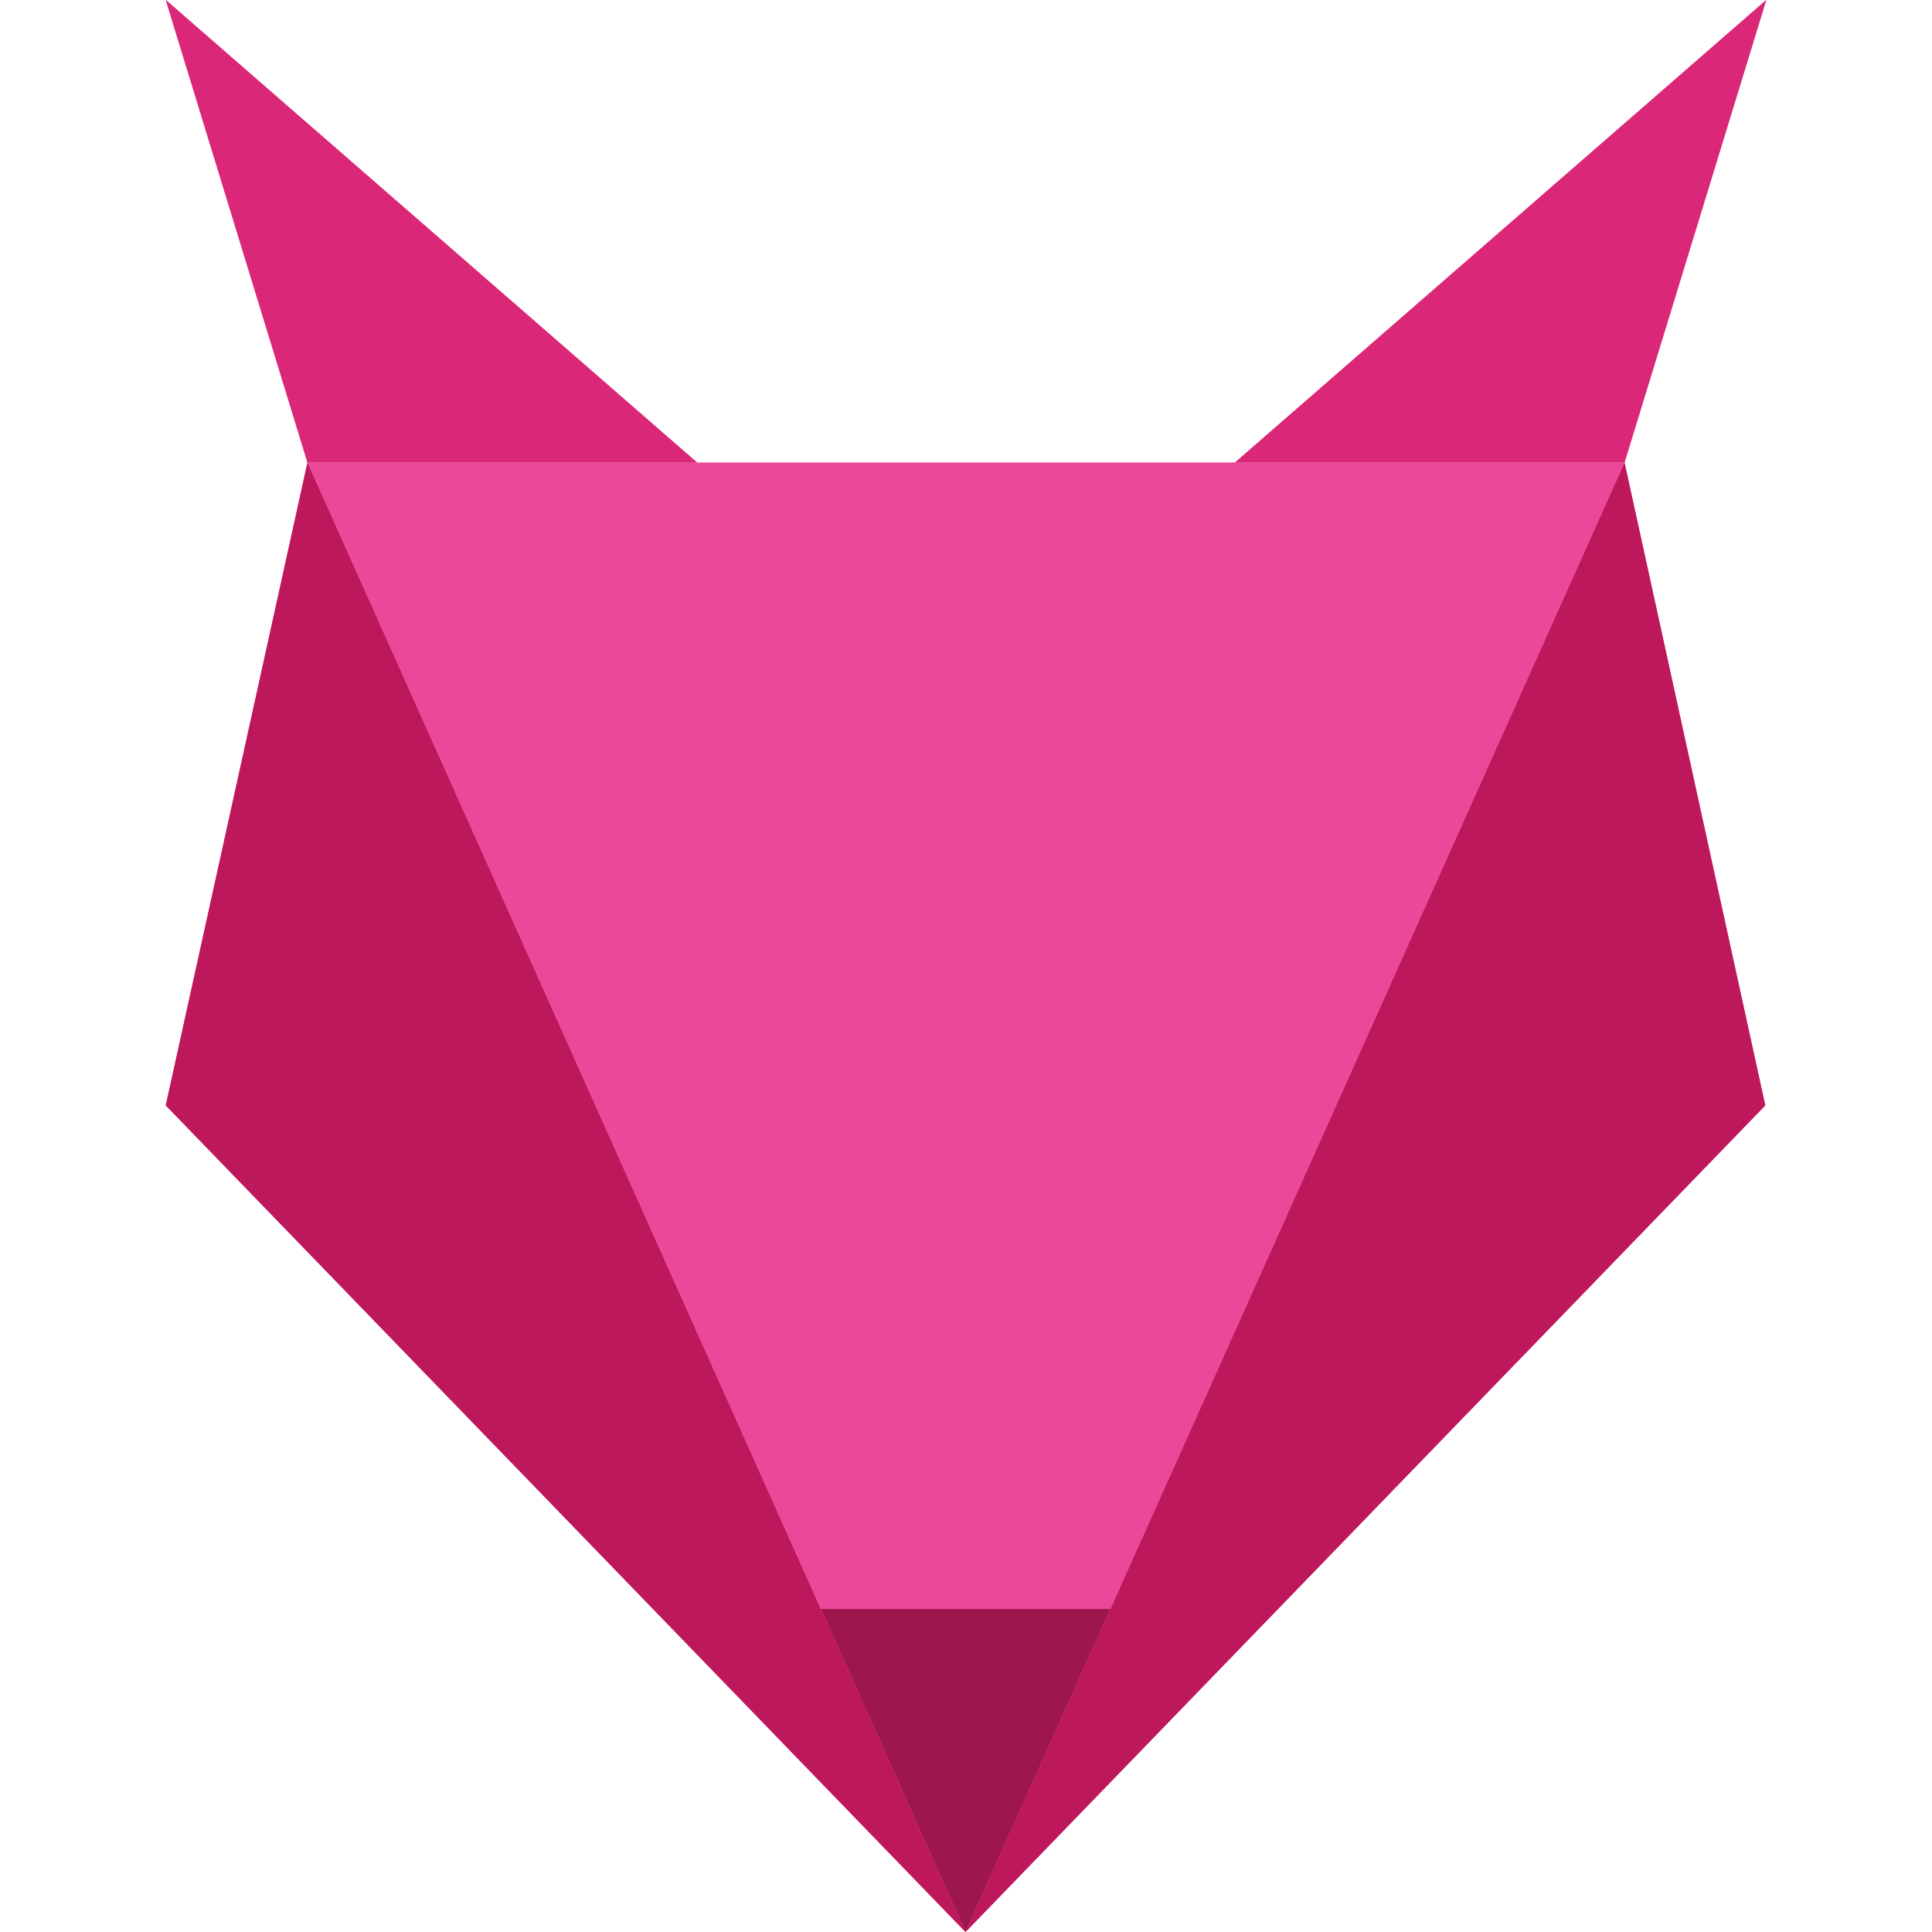
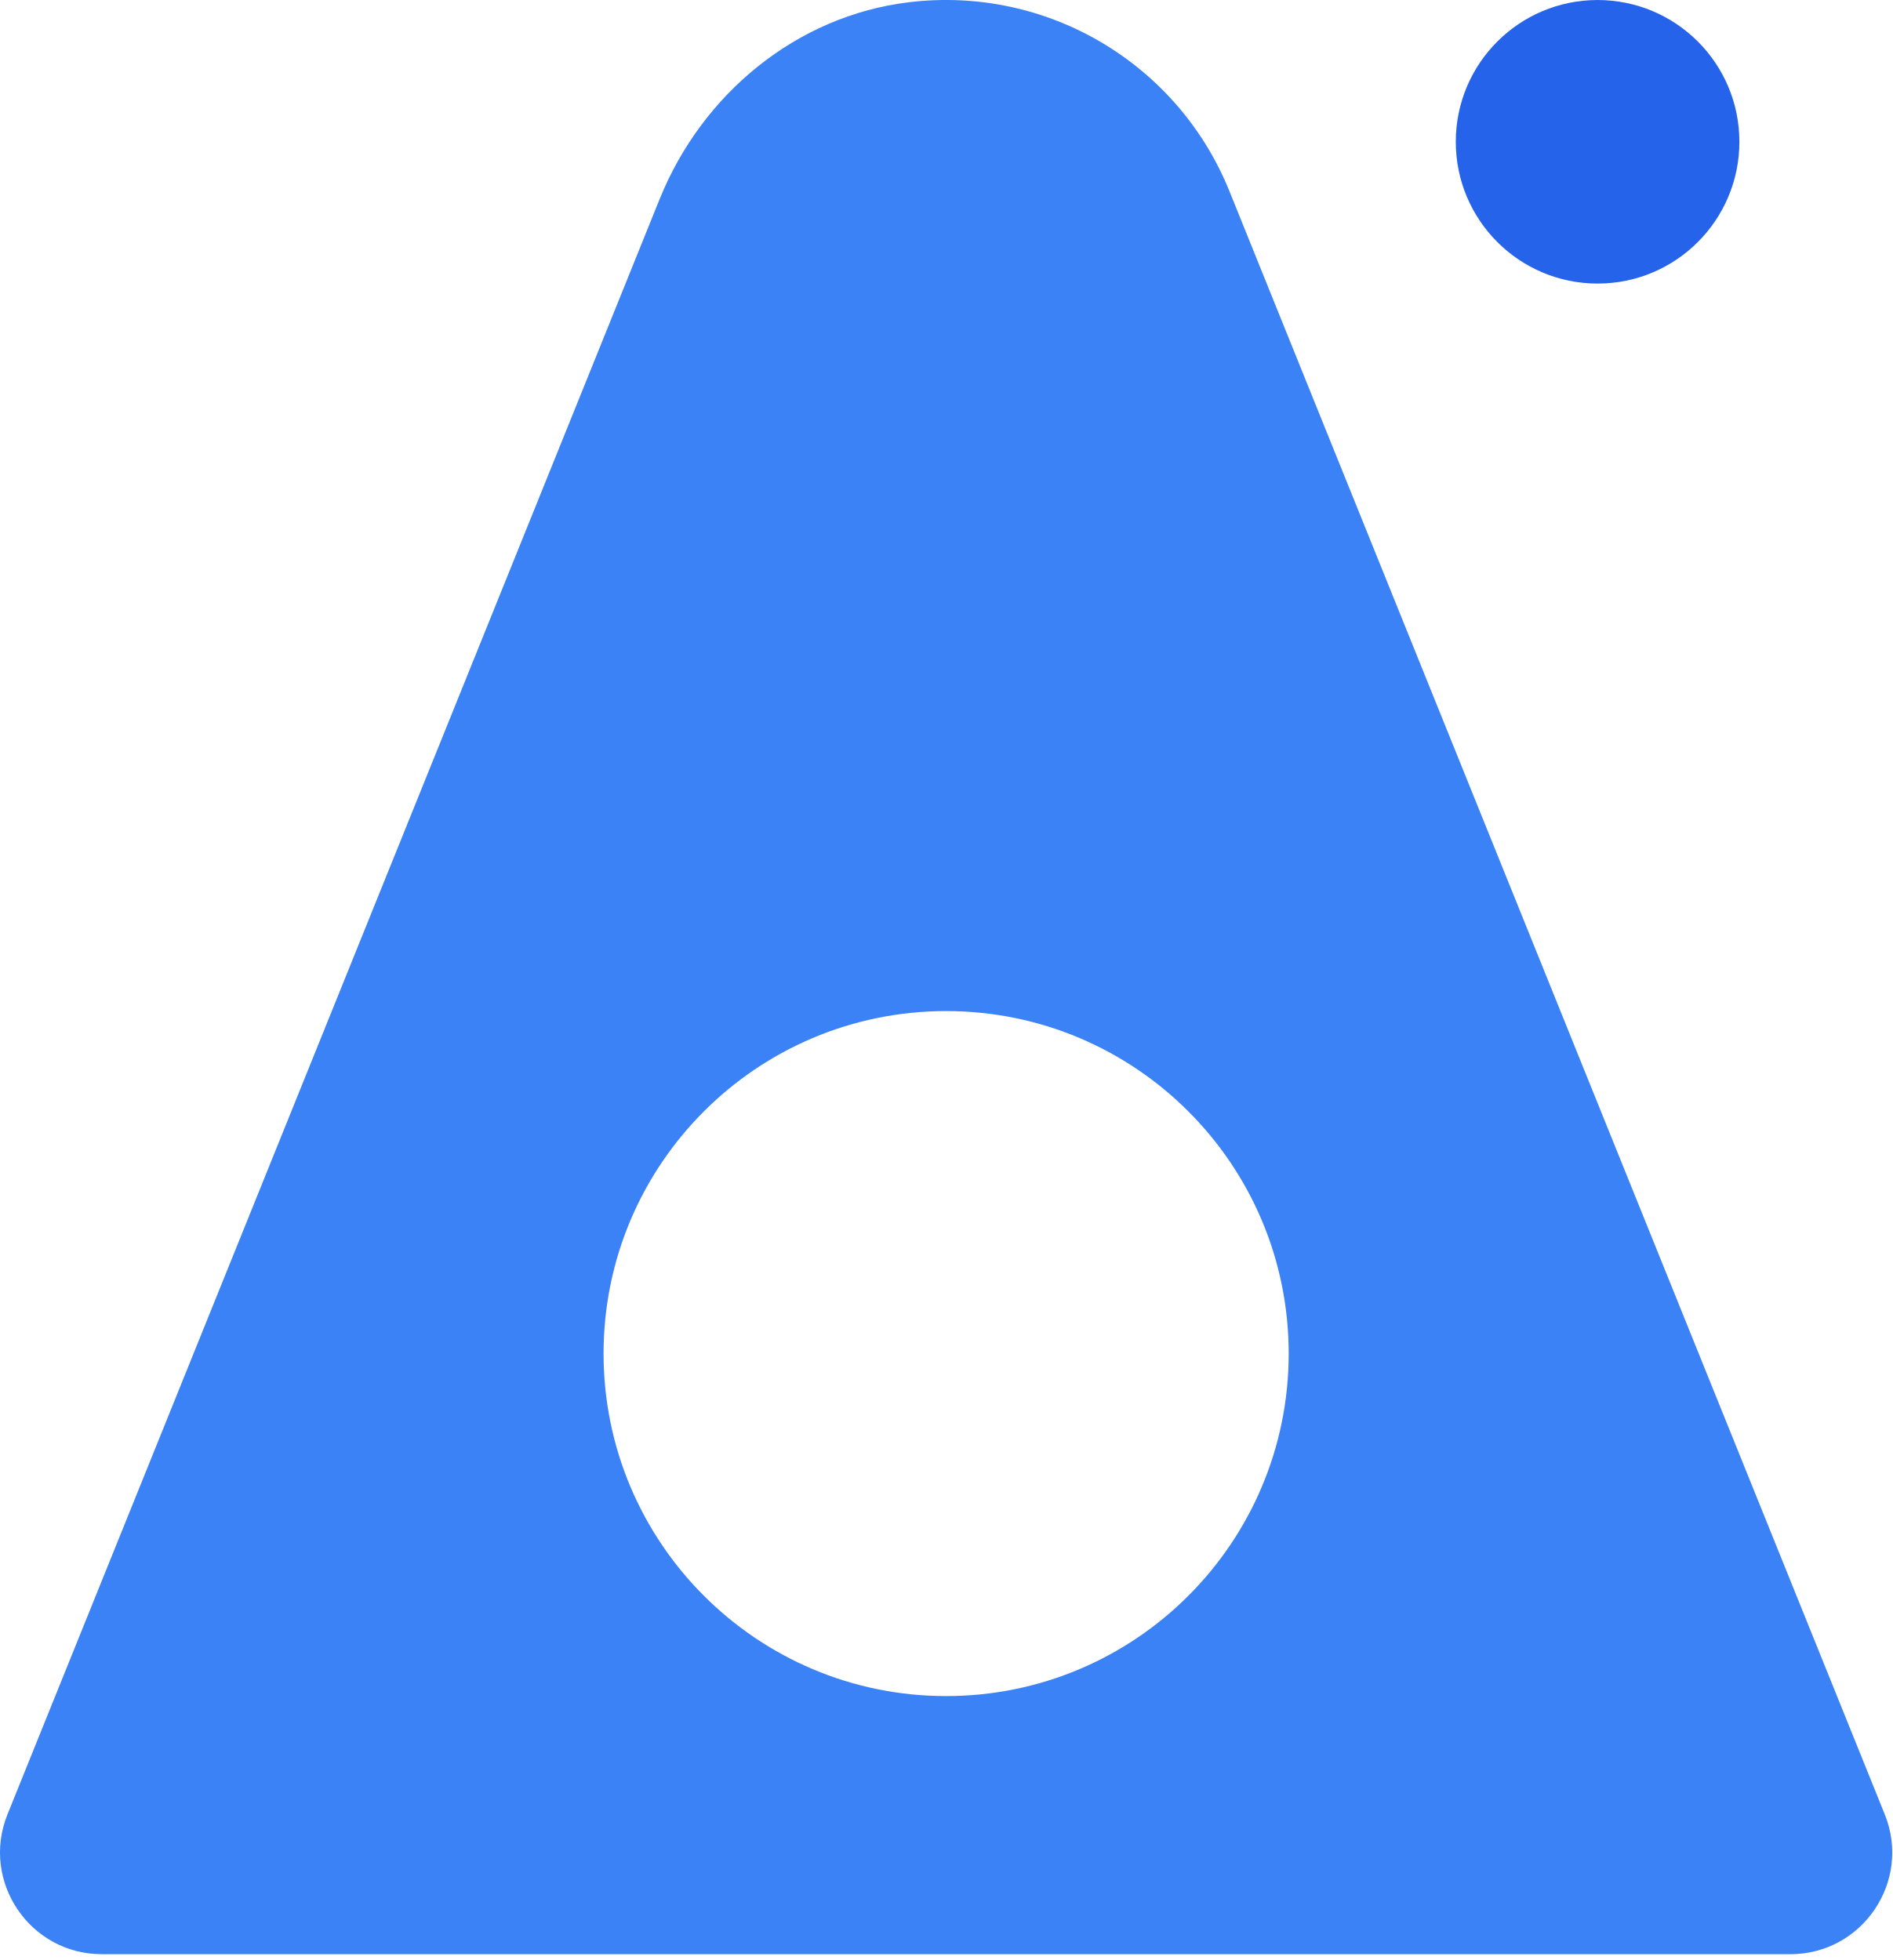
- <svg xmlns="http://www.w3.org/2000/svg" width="48" height="48" viewBox="0 0 48 48" fill="none">
-   <path fill-rule="evenodd" clip-rule="evenodd" d="M4.118 27.464L7.639 11.491L23.988 48L4.118 27.464Z" fill="#EC4899" />
-   <path fill-rule="evenodd" clip-rule="evenodd" d="M43.858 27.464L40.361 11.491L23.988 48L43.858 27.464Z" fill="#EC4899" />
-   <path fill-rule="evenodd" clip-rule="evenodd" d="M7.639 11.491L4.119 0L17.318 11.491H7.639Z" fill="#EC4899" />
-   <path fill-rule="evenodd" clip-rule="evenodd" d="M40.361 11.491L43.882 0L30.683 11.491H40.361Z" fill="#EC4899" />
-   <path d="M23.988 48L7.639 11.491H24H40.361L23.988 48Z" fill="#EC4899" />
-   <path d="M27.588 39.974H20.394L23.988 48L27.588 39.974Z" fill="#9D174D" />
-   <path fill-rule="evenodd" clip-rule="evenodd" d="M4.118 27.464L7.639 11.491L23.988 48L4.118 27.464Z" fill="#BE185D" />
-   <path fill-rule="evenodd" clip-rule="evenodd" d="M43.858 27.464L40.361 11.491L23.988 48L43.858 27.464Z" fill="#BE185D" />
-   <path fill-rule="evenodd" clip-rule="evenodd" d="M7.639 11.491L4.119 0L17.318 11.491H7.639Z" fill="#DB2777" />
-   <path fill-rule="evenodd" clip-rule="evenodd" d="M40.361 11.491L43.882 0L30.683 11.491H40.361Z" fill="#DB2777" />
+ <svg xmlns="http://www.w3.org/2000/svg" width="111" height="115" viewBox="0 0 111 115" fill="none">
+   <path d="M55.499 99.515C44.402 99.515 35.405 90.518 35.405 79.419C35.405 68.32 44.402 59.323 55.499 59.323C66.598 59.323 75.595 68.32 75.595 79.419C75.595 90.518 66.598 99.515 55.499 99.515ZM72.117 11.214C69.111 3.766 61.467 -0.856 53.31 0.132C46.713 0.932 41.181 5.519 38.694 11.683L0.439 106.456C-1.143 110.379 1.745 114.659 5.974 114.659H25.202H85.798H105.026C109.255 114.659 112.143 110.379 110.561 106.456L72.117 11.214Z" fill="#3B82F6" />
+   <path d="M102.033 8.319C102.033 12.912 98.309 16.638 93.715 16.638C89.121 16.638 85.397 12.912 85.397 8.319C85.397 3.725 89.121 0.001 93.715 0.001C98.309 0.001 102.033 3.725 102.033 8.319Z" fill="#2563EB" />
</svg>
